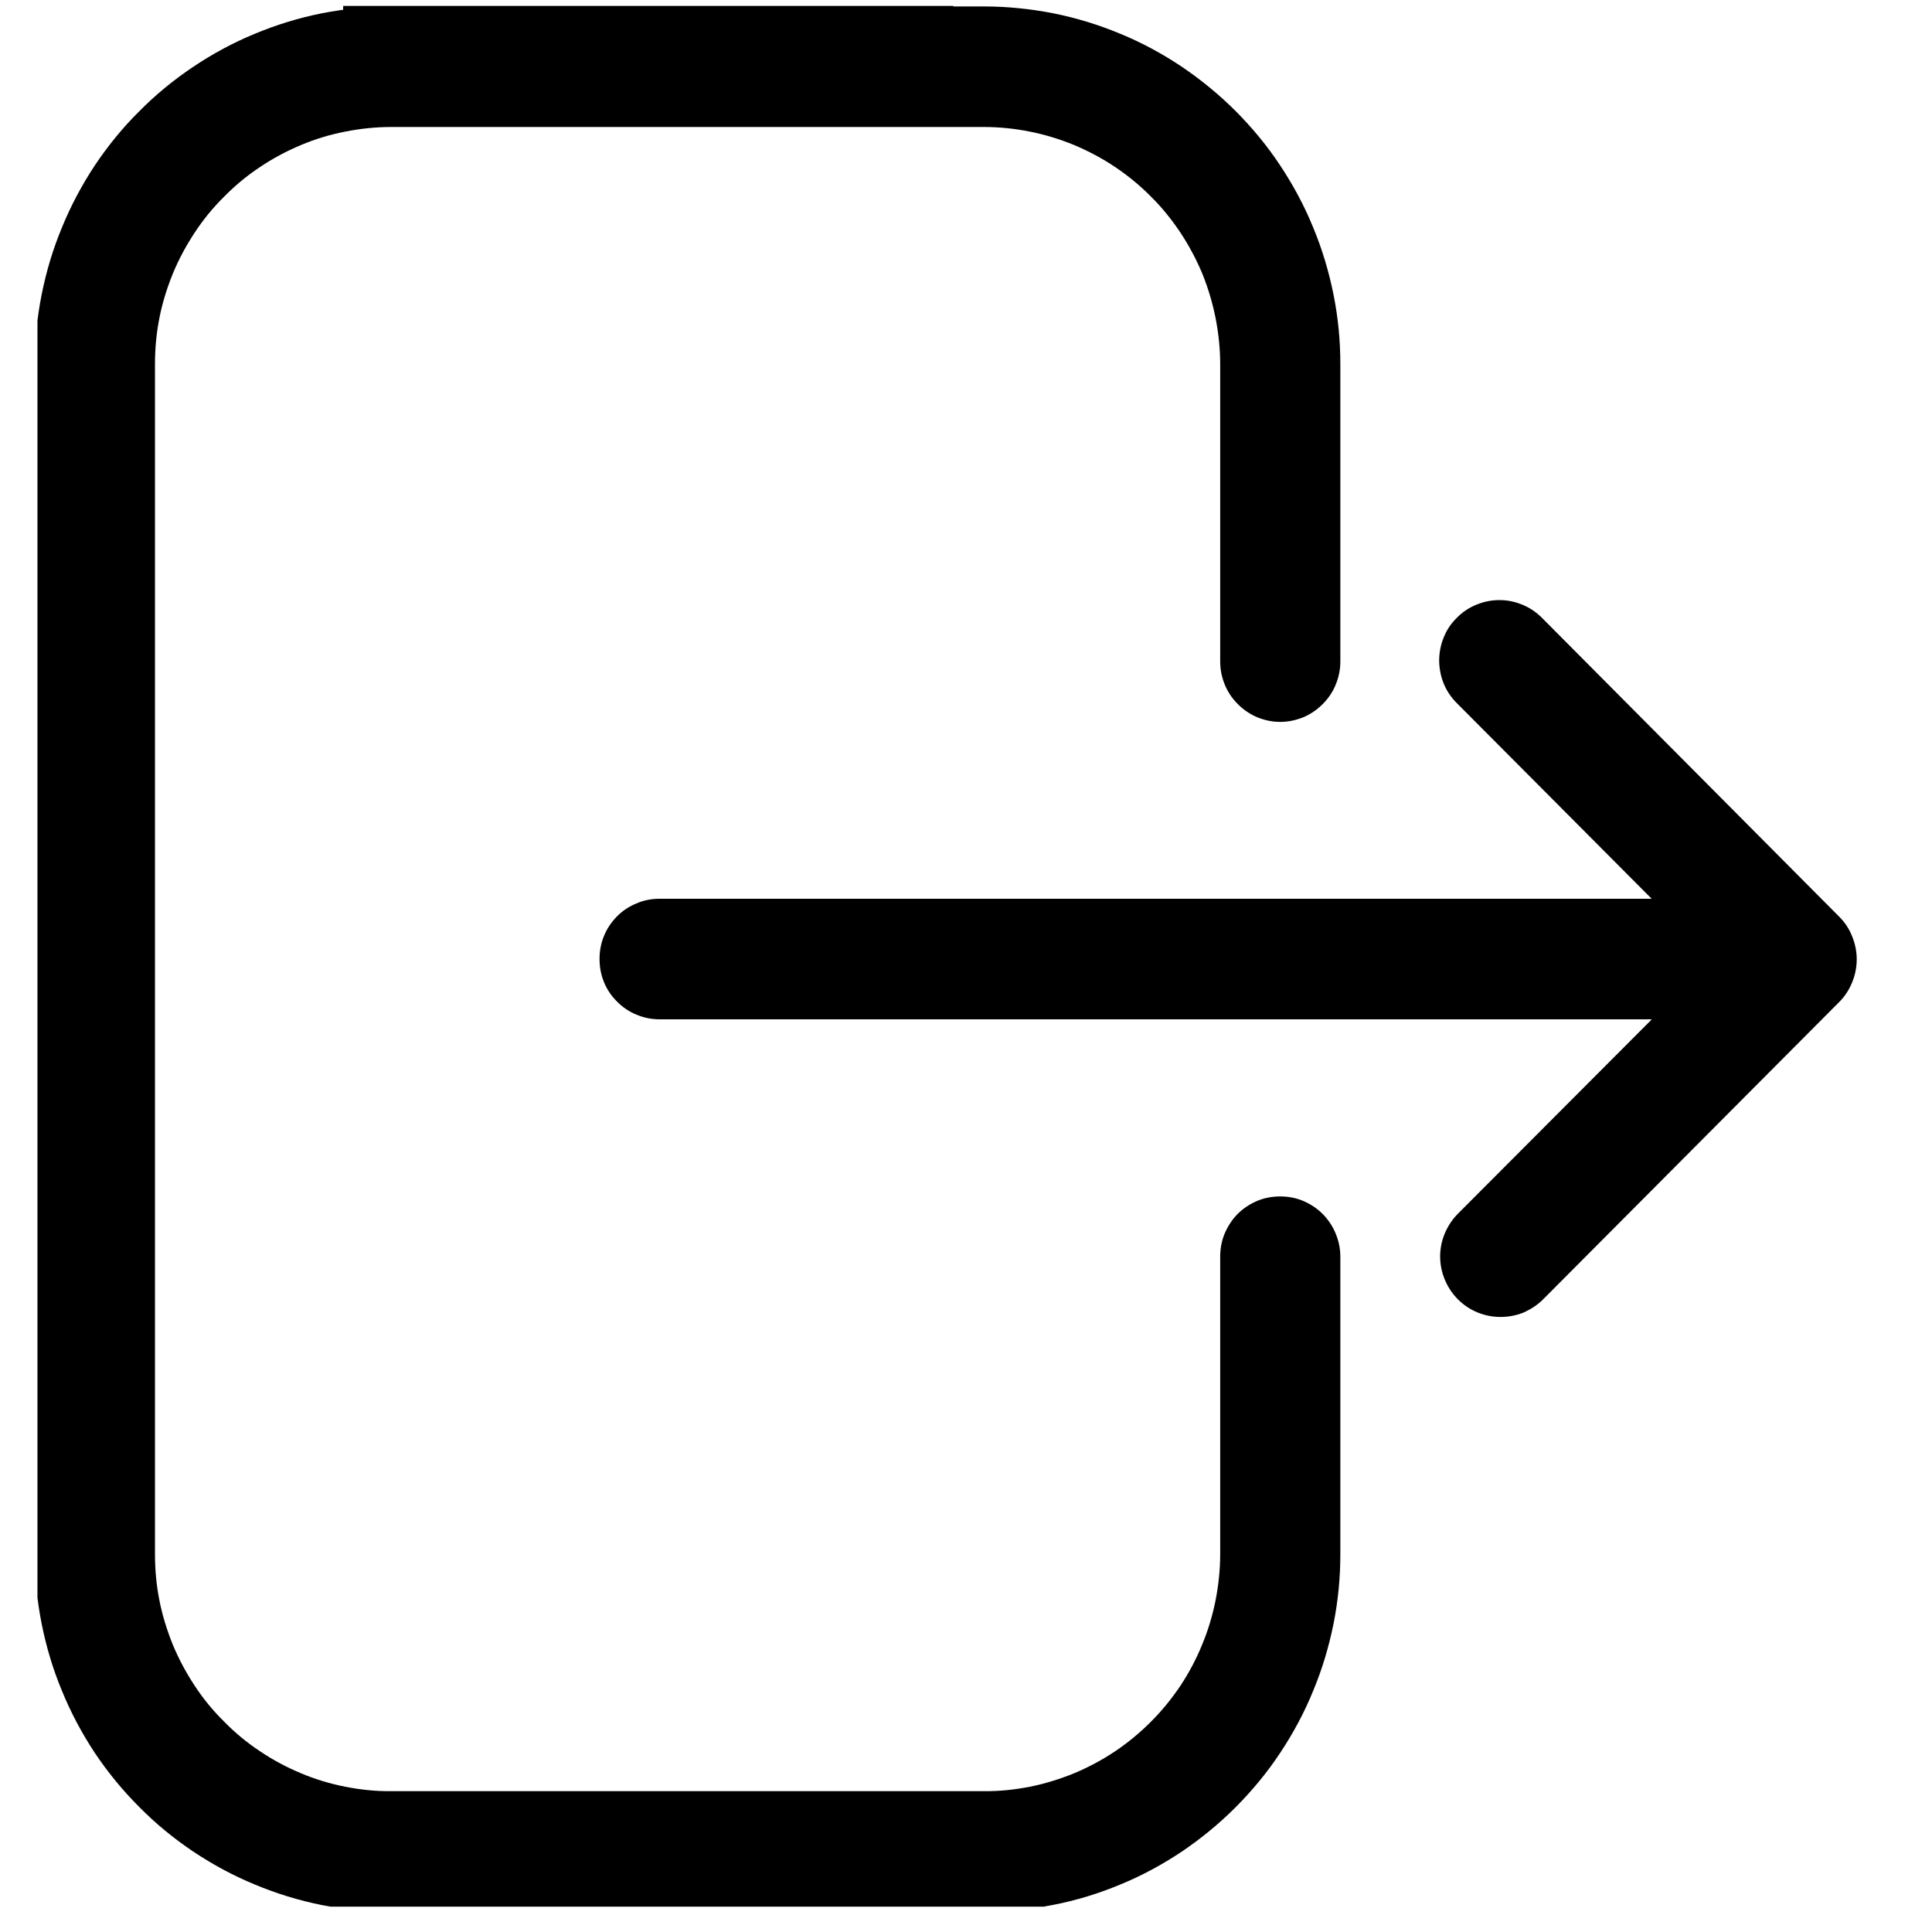
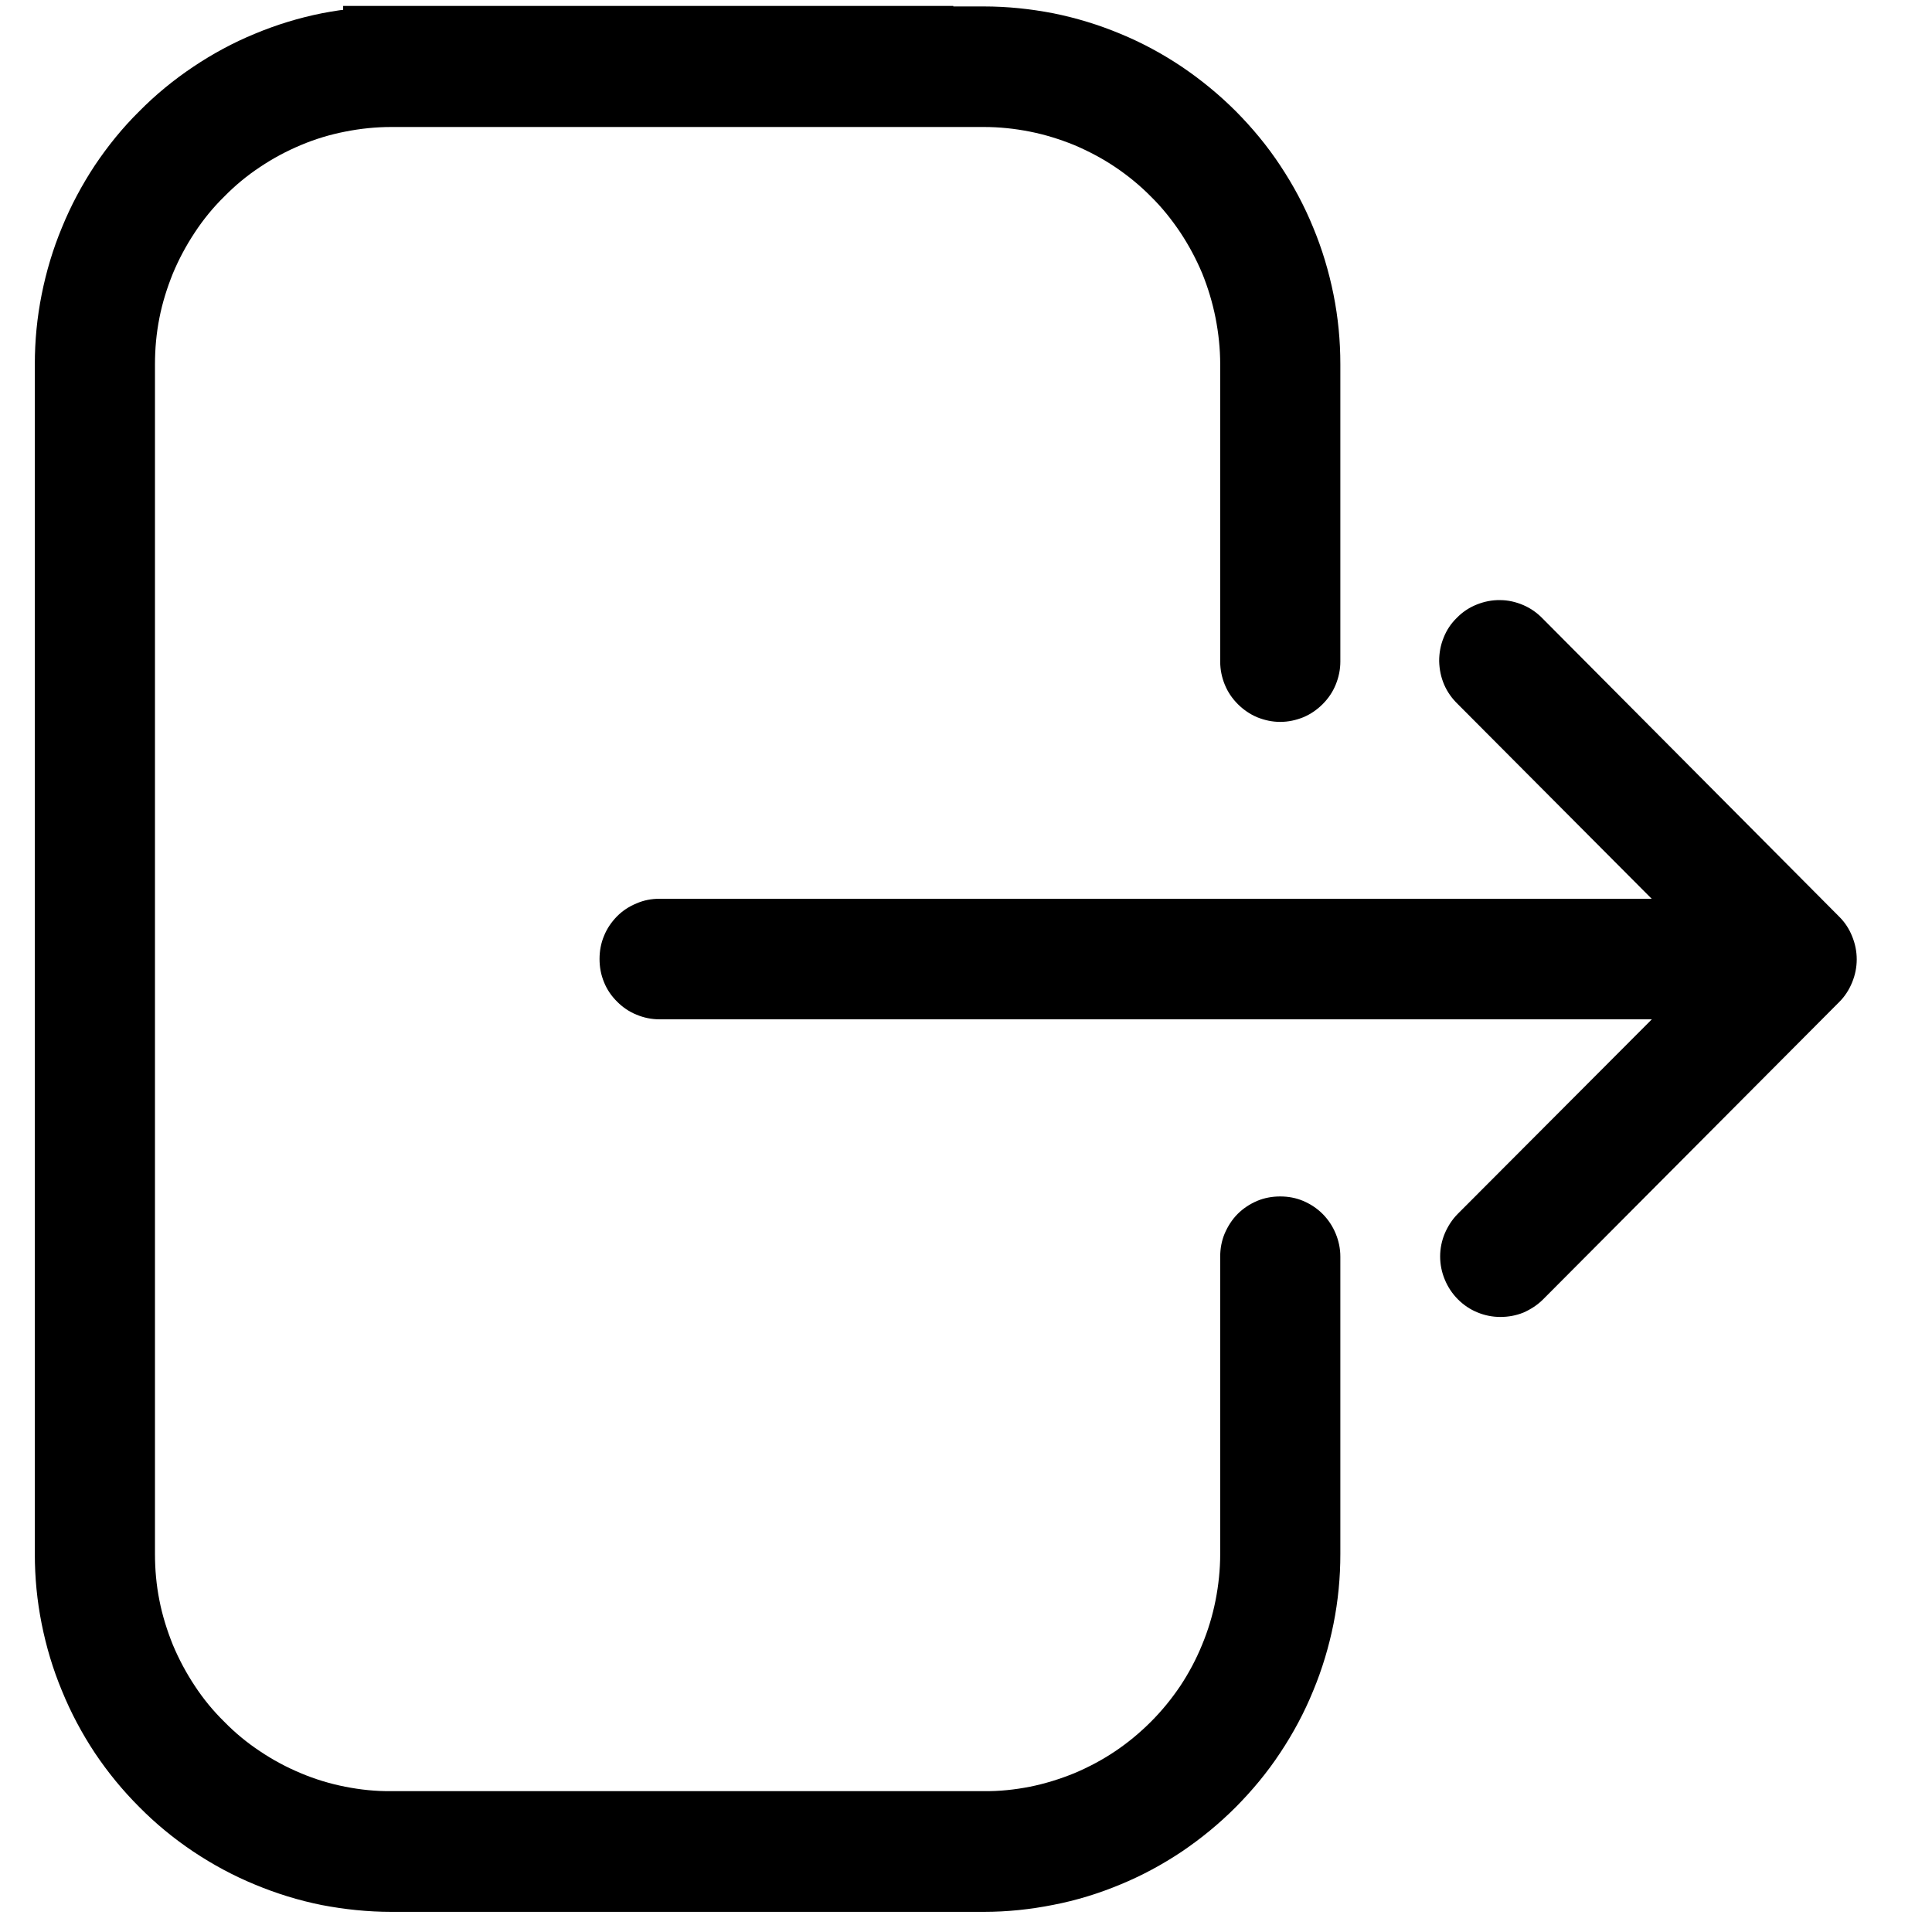
- <svg xmlns="http://www.w3.org/2000/svg" width="50" zoomAndPan="magnify" viewBox="0 0 37.5 37.5" height="50" preserveAspectRatio="xMidYMid meet" version="1.0">
+ <svg xmlns="http://www.w3.org/2000/svg" xmlnsXlink="http://www.w3.org/1999/xlink" width="50" zoomAndPan="magnify" viewBox="0 0 37.5 37.5" height="50" preserveAspectRatio="xMidYMid meet" version="1.0">
  <defs>
    <clipPath id="242dd7c0e0">
      <path d="M 0.727 0.113 L 27 0.113 L 27 37.008 L 0.727 37.008 Z M 0.727 0.113 " clip-rule="nonzero" />
    </clipPath>
    <clipPath id="6f0dd0bac3">
      <path d="M 11 11 L 36.25 11 L 36.25 26 L 11 26 Z M 11 11 " clip-rule="nonzero" />
    </clipPath>
  </defs>
-   <g clip-path="url(#242dd7c0e0)">
-     <path fill="#000000" d="M 24.848 23.223 C 24.695 23.223 24.543 23.25 24.402 23.309 C 24.258 23.371 24.133 23.453 24.023 23.562 C 23.914 23.672 23.832 23.801 23.77 23.945 C 23.711 24.086 23.684 24.238 23.684 24.391 L 23.684 30.164 C 23.684 30.465 23.652 30.766 23.594 31.062 C 23.535 31.359 23.449 31.645 23.332 31.926 C 23.219 32.203 23.078 32.469 22.91 32.723 C 22.742 32.973 22.551 33.207 22.34 33.418 C 22.125 33.633 21.895 33.824 21.645 33.992 C 21.395 34.16 21.129 34.301 20.852 34.418 C 20.574 34.531 20.285 34.621 19.992 34.68 C 19.695 34.738 19.398 34.77 19.094 34.766 L 7.594 34.766 C 7.293 34.77 6.996 34.738 6.699 34.68 C 6.402 34.621 6.117 34.535 5.84 34.418 C 5.559 34.301 5.297 34.16 5.047 33.992 C 4.793 33.824 4.562 33.633 4.352 33.418 C 4.137 33.207 3.945 32.973 3.781 32.723 C 3.613 32.469 3.473 32.207 3.355 31.926 C 3.242 31.645 3.152 31.359 3.094 31.062 C 3.035 30.766 3.008 30.465 3.008 30.164 L 3.008 7.07 C 3.008 6.77 3.035 6.469 3.094 6.172 C 3.152 5.875 3.242 5.59 3.355 5.309 C 3.473 5.027 3.613 4.766 3.781 4.512 C 3.945 4.262 4.137 4.027 4.352 3.816 C 4.562 3.602 4.793 3.41 5.047 3.242 C 5.297 3.074 5.559 2.934 5.84 2.816 C 6.117 2.699 6.402 2.613 6.699 2.555 C 6.996 2.496 7.293 2.465 7.594 2.465 L 19.098 2.465 C 19.398 2.465 19.695 2.496 19.992 2.555 C 20.285 2.613 20.574 2.703 20.852 2.816 C 21.129 2.934 21.395 3.074 21.645 3.242 C 21.895 3.41 22.129 3.602 22.34 3.816 C 22.555 4.027 22.742 4.262 22.91 4.512 C 23.078 4.766 23.219 5.031 23.336 5.309 C 23.449 5.59 23.535 5.875 23.594 6.172 C 23.652 6.469 23.684 6.77 23.684 7.07 L 23.684 12.844 C 23.684 12.996 23.715 13.148 23.773 13.289 C 23.832 13.434 23.918 13.559 24.027 13.668 C 24.137 13.777 24.262 13.863 24.402 13.922 C 24.547 13.98 24.695 14.012 24.848 14.012 C 25.004 14.012 25.152 13.98 25.297 13.922 C 25.438 13.863 25.562 13.777 25.672 13.668 C 25.781 13.559 25.867 13.434 25.926 13.289 C 25.984 13.148 26.016 12.996 26.016 12.844 L 26.016 7.07 C 26.016 6.613 25.973 6.164 25.883 5.715 C 25.793 5.27 25.664 4.836 25.488 4.414 C 25.316 3.992 25.102 3.594 24.848 3.211 C 24.598 2.832 24.309 2.484 23.988 2.16 C 23.668 1.84 23.316 1.551 22.941 1.297 C 22.562 1.043 22.164 0.828 21.746 0.656 C 21.324 0.48 20.891 0.348 20.445 0.258 C 20 0.172 19.551 0.125 19.098 0.125 L 7.594 0.125 C 7.141 0.125 6.691 0.172 6.246 0.258 C 5.797 0.348 5.367 0.48 4.945 0.656 C 4.527 0.828 4.129 1.043 3.75 1.297 C 3.371 1.551 3.023 1.836 2.703 2.16 C 2.379 2.48 2.094 2.832 1.84 3.211 C 1.59 3.59 1.375 3.992 1.203 4.414 C 1.027 4.836 0.898 5.27 0.809 5.715 C 0.719 6.164 0.676 6.613 0.676 7.07 L 0.676 30.164 C 0.676 30.621 0.719 31.07 0.809 31.52 C 0.898 31.965 1.027 32.398 1.203 32.82 C 1.375 33.242 1.59 33.645 1.84 34.023 C 2.094 34.402 2.379 34.75 2.703 35.074 C 3.023 35.398 3.371 35.684 3.75 35.938 C 4.129 36.191 4.527 36.406 4.945 36.578 C 5.367 36.754 5.797 36.887 6.246 36.977 C 6.691 37.062 7.141 37.109 7.594 37.109 L 19.098 37.109 C 19.551 37.109 20 37.062 20.445 36.973 C 20.891 36.887 21.324 36.754 21.746 36.578 C 22.164 36.406 22.562 36.191 22.941 35.938 C 23.316 35.684 23.668 35.395 23.988 35.074 C 24.309 34.75 24.598 34.402 24.848 34.023 C 25.102 33.641 25.316 33.242 25.488 32.82 C 25.664 32.398 25.793 31.965 25.883 31.52 C 25.973 31.07 26.016 30.621 26.016 30.164 L 26.016 24.391 C 26.016 24.234 25.984 24.086 25.926 23.945 C 25.867 23.801 25.781 23.672 25.672 23.562 C 25.562 23.453 25.438 23.371 25.293 23.309 C 25.152 23.25 25.004 23.223 24.848 23.223 Z M 24.848 23.223 " fill-opacity="1" fill-rule="evenodd" />
+   <g clipPath="url(#242dd7c0e0)">
+     <path fill="#000000" d="M 24.848 23.223 C 24.695 23.223 24.543 23.25 24.402 23.309 C 24.258 23.371 24.133 23.453 24.023 23.562 C 23.914 23.672 23.832 23.801 23.77 23.945 C 23.711 24.086 23.684 24.238 23.684 24.391 L 23.684 30.164 C 23.684 30.465 23.652 30.766 23.594 31.062 C 23.535 31.359 23.449 31.645 23.332 31.926 C 23.219 32.203 23.078 32.469 22.91 32.723 C 22.742 32.973 22.551 33.207 22.34 33.418 C 22.125 33.633 21.895 33.824 21.645 33.992 C 21.395 34.16 21.129 34.301 20.852 34.418 C 20.574 34.531 20.285 34.621 19.992 34.68 C 19.695 34.738 19.398 34.77 19.094 34.766 L 7.594 34.766 C 7.293 34.77 6.996 34.738 6.699 34.68 C 6.402 34.621 6.117 34.535 5.84 34.418 C 5.559 34.301 5.297 34.16 5.047 33.992 C 4.793 33.824 4.562 33.633 4.352 33.418 C 4.137 33.207 3.945 32.973 3.781 32.723 C 3.613 32.469 3.473 32.207 3.355 31.926 C 3.242 31.645 3.152 31.359 3.094 31.062 C 3.035 30.766 3.008 30.465 3.008 30.164 L 3.008 7.07 C 3.008 6.77 3.035 6.469 3.094 6.172 C 3.152 5.875 3.242 5.59 3.355 5.309 C 3.473 5.027 3.613 4.766 3.781 4.512 C 3.945 4.262 4.137 4.027 4.352 3.816 C 4.562 3.602 4.793 3.41 5.047 3.242 C 5.297 3.074 5.559 2.934 5.84 2.816 C 6.117 2.699 6.402 2.613 6.699 2.555 C 6.996 2.496 7.293 2.465 7.594 2.465 L 19.098 2.465 C 19.398 2.465 19.695 2.496 19.992 2.555 C 20.285 2.613 20.574 2.703 20.852 2.816 C 21.129 2.934 21.395 3.074 21.645 3.242 C 21.895 3.41 22.129 3.602 22.34 3.816 C 22.555 4.027 22.742 4.262 22.91 4.512 C 23.078 4.766 23.219 5.031 23.336 5.309 C 23.449 5.59 23.535 5.875 23.594 6.172 C 23.652 6.469 23.684 6.77 23.684 7.07 L 23.684 12.844 C 23.684 12.996 23.715 13.148 23.773 13.289 C 23.832 13.434 23.918 13.559 24.027 13.668 C 24.137 13.777 24.262 13.863 24.402 13.922 C 24.547 13.98 24.695 14.012 24.848 14.012 C 25.004 14.012 25.152 13.98 25.297 13.922 C 25.438 13.863 25.562 13.777 25.672 13.668 C 25.781 13.559 25.867 13.434 25.926 13.289 C 25.984 13.148 26.016 12.996 26.016 12.844 L 26.016 7.07 C 26.016 6.613 25.973 6.164 25.883 5.715 C 25.793 5.27 25.664 4.836 25.488 4.414 C 25.316 3.992 25.102 3.594 24.848 3.211 C 24.598 2.832 24.309 2.484 23.988 2.16 C 23.668 1.84 23.316 1.551 22.941 1.297 C 22.562 1.043 22.164 0.828 21.746 0.656 C 21.324 0.48 20.891 0.348 20.445 0.258 C 20 0.172 19.551 0.125 19.098 0.125 L 7.594 0.125 C 7.141 0.125 6.691 0.172 6.246 0.258 C 5.797 0.348 5.367 0.48 4.945 0.656 C 4.527 0.828 4.129 1.043 3.75 1.297 C 3.371 1.551 3.023 1.836 2.703 2.16 C 2.379 2.48 2.094 2.832 1.84 3.211 C 1.59 3.59 1.375 3.992 1.203 4.414 C 1.027 4.836 0.898 5.27 0.809 5.715 C 0.719 6.164 0.676 6.613 0.676 7.07 L 0.676 30.164 C 0.676 30.621 0.719 31.07 0.809 31.52 C 0.898 31.965 1.027 32.398 1.203 32.82 C 1.375 33.242 1.59 33.645 1.84 34.023 C 2.094 34.402 2.379 34.75 2.703 35.074 C 3.023 35.398 3.371 35.684 3.75 35.938 C 4.129 36.191 4.527 36.406 4.945 36.578 C 5.367 36.754 5.797 36.887 6.246 36.977 C 6.691 37.062 7.141 37.109 7.594 37.109 L 19.098 37.109 C 19.551 37.109 20 37.062 20.445 36.973 C 20.891 36.887 21.324 36.754 21.746 36.578 C 22.164 36.406 22.562 36.191 22.941 35.938 C 23.316 35.684 23.668 35.395 23.988 35.074 C 24.309 34.75 24.598 34.402 24.848 34.023 C 25.102 33.641 25.316 33.242 25.488 32.82 C 25.664 32.398 25.793 31.965 25.883 31.52 C 25.973 31.07 26.016 30.621 26.016 30.164 L 26.016 24.391 C 26.016 24.234 25.984 24.086 25.926 23.945 C 25.867 23.801 25.781 23.672 25.672 23.562 C 25.562 23.453 25.438 23.371 25.293 23.309 C 25.152 23.25 25.004 23.223 24.848 23.223 Z M 24.848 23.223 " fill-opacity="1" fillRule="evenodd" />
  </g>
-   <g clip-path="url(#6f0dd0bac3)">
-     <path fill="#000000" d="M 29.949 12.012 C 29.84 11.898 29.715 11.809 29.57 11.746 C 29.426 11.684 29.273 11.648 29.117 11.648 C 28.961 11.645 28.809 11.676 28.664 11.734 C 28.516 11.793 28.387 11.879 28.277 11.992 C 28.164 12.102 28.078 12.23 28.02 12.379 C 27.961 12.523 27.934 12.676 27.934 12.832 C 27.938 12.992 27.969 13.145 28.031 13.289 C 28.094 13.434 28.184 13.559 28.297 13.668 L 32.059 17.445 L 12.801 17.445 C 12.645 17.445 12.496 17.473 12.355 17.535 C 12.211 17.594 12.086 17.676 11.977 17.785 C 11.867 17.898 11.781 18.023 11.723 18.168 C 11.664 18.309 11.637 18.461 11.637 18.613 C 11.637 18.77 11.664 18.918 11.723 19.062 C 11.781 19.207 11.867 19.332 11.977 19.441 C 12.086 19.551 12.211 19.637 12.355 19.695 C 12.496 19.754 12.645 19.785 12.801 19.785 L 32.062 19.785 L 28.297 23.559 C 28.188 23.668 28.105 23.797 28.043 23.941 C 27.984 24.082 27.953 24.234 27.953 24.387 C 27.953 24.543 27.984 24.695 28.043 24.836 C 28.102 24.98 28.188 25.109 28.297 25.219 C 28.406 25.328 28.531 25.414 28.676 25.473 C 28.816 25.531 28.965 25.562 29.121 25.562 C 29.277 25.562 29.426 25.535 29.57 25.477 C 29.711 25.414 29.84 25.332 29.949 25.223 L 35.699 19.449 C 35.809 19.34 35.891 19.211 35.949 19.07 C 36.008 18.926 36.039 18.777 36.039 18.621 C 36.039 18.465 36.008 18.316 35.949 18.172 C 35.891 18.027 35.809 17.902 35.699 17.793 Z M 29.949 12.012 " fill-opacity="1" fill-rule="evenodd" />
+   <g clipPath="url(#6f0dd0bac3)">
+     <path fill="#000000" d="M 29.949 12.012 C 29.84 11.898 29.715 11.809 29.57 11.746 C 29.426 11.684 29.273 11.648 29.117 11.648 C 28.961 11.645 28.809 11.676 28.664 11.734 C 28.516 11.793 28.387 11.879 28.277 11.992 C 28.164 12.102 28.078 12.23 28.02 12.379 C 27.961 12.523 27.934 12.676 27.934 12.832 C 27.938 12.992 27.969 13.145 28.031 13.289 C 28.094 13.434 28.184 13.559 28.297 13.668 L 32.059 17.445 L 12.801 17.445 C 12.645 17.445 12.496 17.473 12.355 17.535 C 12.211 17.594 12.086 17.676 11.977 17.785 C 11.867 17.898 11.781 18.023 11.723 18.168 C 11.664 18.309 11.637 18.461 11.637 18.613 C 11.637 18.77 11.664 18.918 11.723 19.062 C 11.781 19.207 11.867 19.332 11.977 19.441 C 12.086 19.551 12.211 19.637 12.355 19.695 C 12.496 19.754 12.645 19.785 12.801 19.785 L 32.062 19.785 L 28.297 23.559 C 28.188 23.668 28.105 23.797 28.043 23.941 C 27.984 24.082 27.953 24.234 27.953 24.387 C 27.953 24.543 27.984 24.695 28.043 24.836 C 28.102 24.98 28.188 25.109 28.297 25.219 C 28.406 25.328 28.531 25.414 28.676 25.473 C 28.816 25.531 28.965 25.562 29.121 25.562 C 29.277 25.562 29.426 25.535 29.57 25.477 C 29.711 25.414 29.84 25.332 29.949 25.223 L 35.699 19.449 C 35.809 19.34 35.891 19.211 35.949 19.07 C 36.008 18.926 36.039 18.777 36.039 18.621 C 36.039 18.465 36.008 18.316 35.949 18.172 C 35.891 18.027 35.809 17.902 35.699 17.793 Z M 29.949 12.012 " fill-opacity="1" fillRule="evenodd" />
  </g>
-   <path stroke-linecap="butt" transform="matrix(0.740132, 0.000000000000000082, -0.000000000000000082, 0.740132, 6.661184, 0.113846)" fill="none" stroke-linejoin="miter" d="M -0.001 0.501 L 16.001 0.501 " stroke="#000000" stroke-width="1" stroke-opacity="1" stroke-miterlimit="4" />
+   <path strokeLinecap="butt" transform="matrix(0.740132, 0.000000000000000082, -0.000000000000000082, 0.740132, 6.661184, 0.113846)" fill="none" strokeLinejoin="miter" d="M -0.001 0.501 L 16.001 0.501 " stroke="#000000" strokeWidth="1" strokeOpacity="1" stroke-miterlimit="4" />
</svg>
